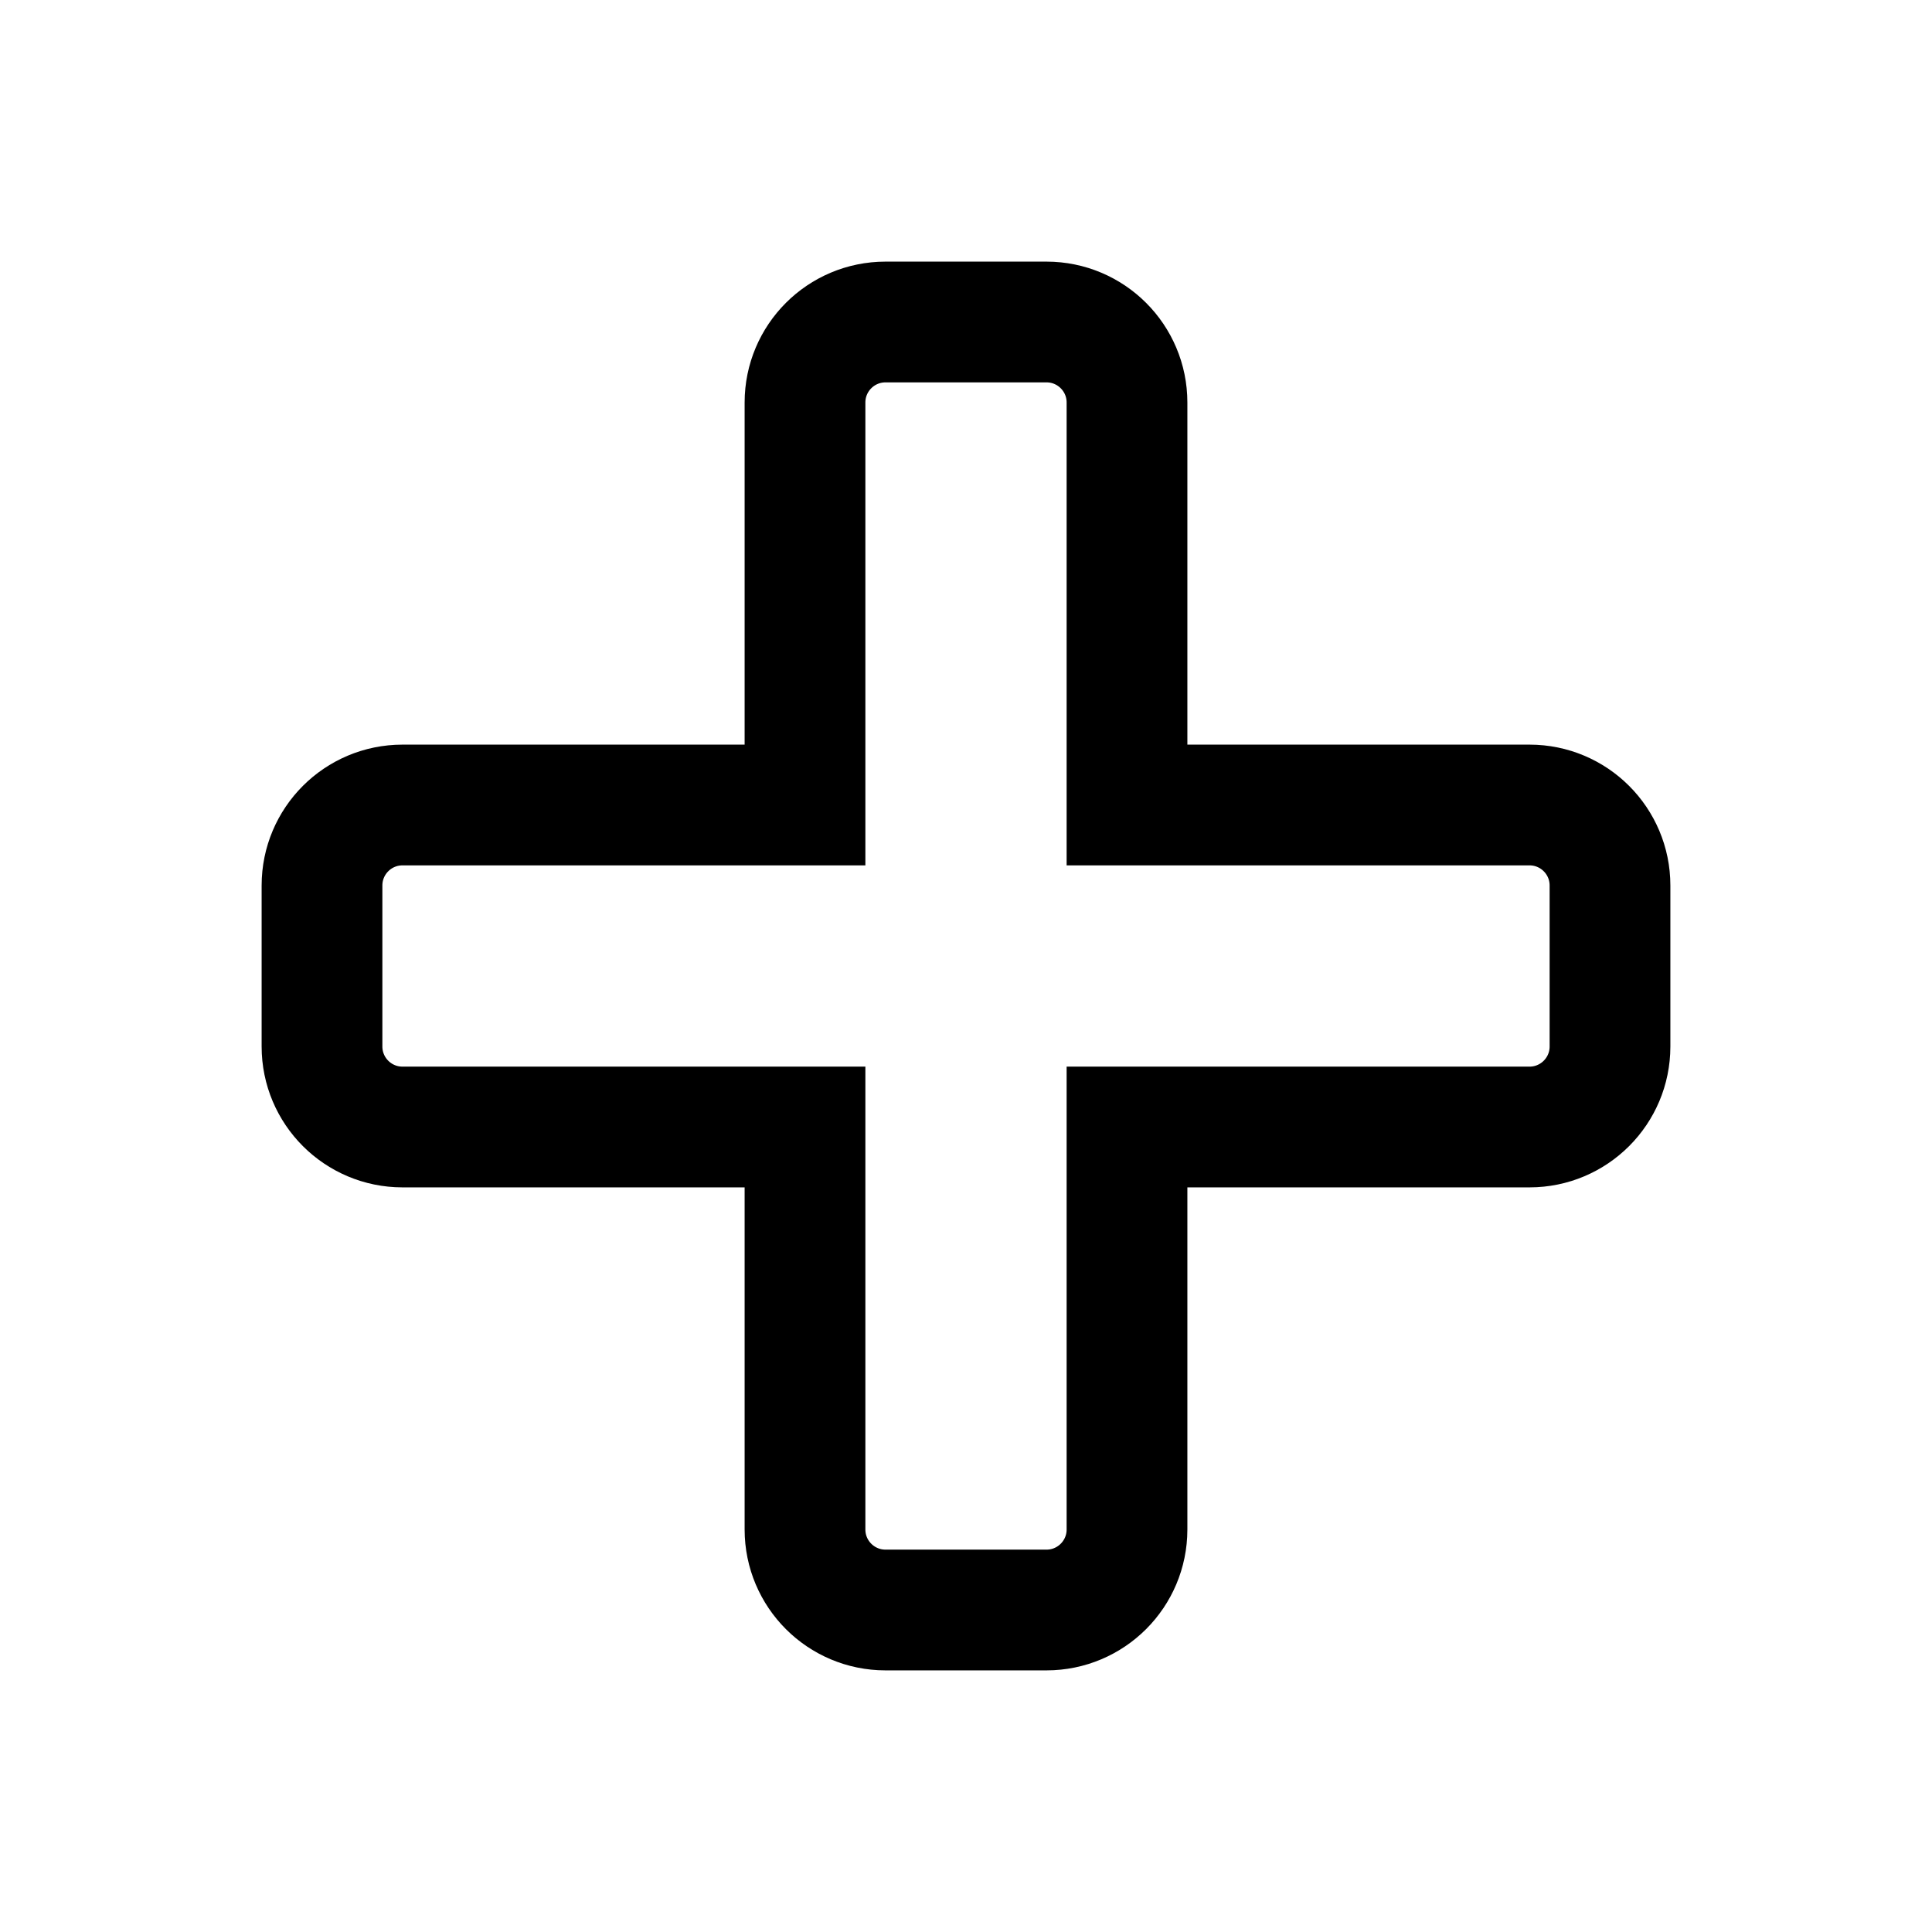
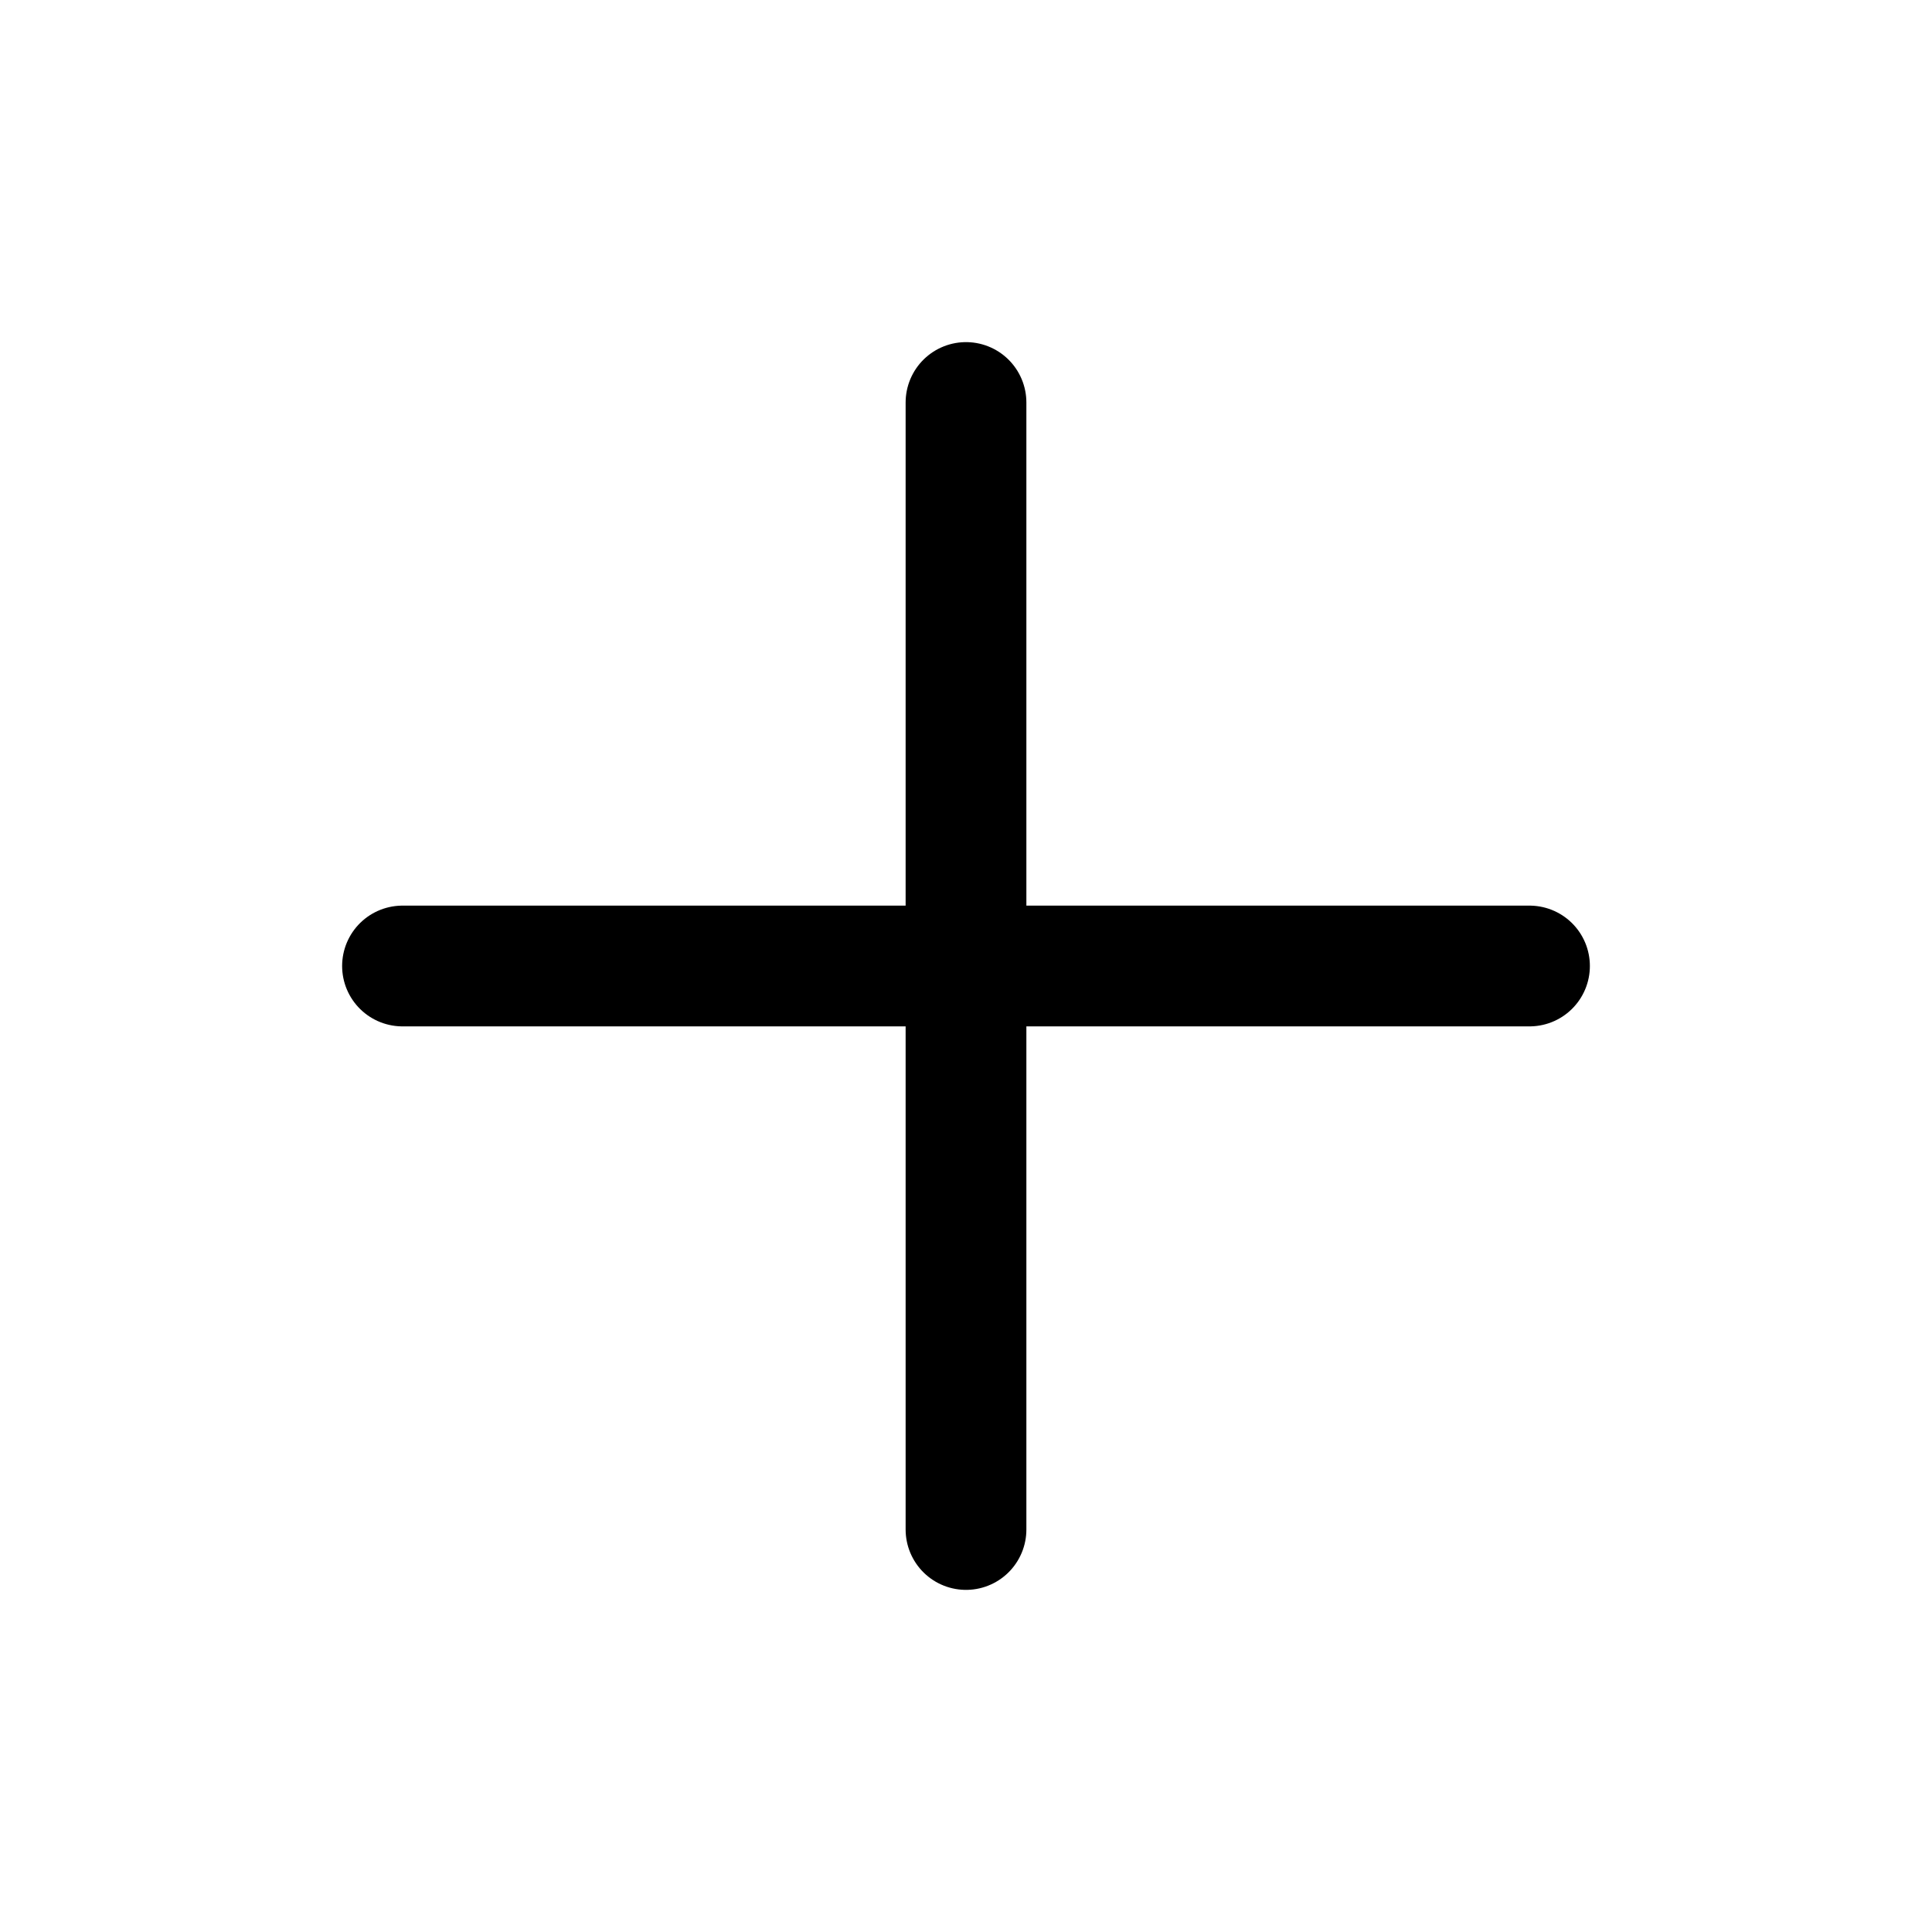
<svg xmlns="http://www.w3.org/2000/svg" width="24" height="24" fill="none" viewBox="0 0 24 24">
-   <path class="plus" stroke="currentColor" stroke-width="1.5" d="M14 5a1 1 0 0 0-1-1h-2a1 1 0 0 0-1 1v5H5a1 1 0 0 0-1 1v2a1 1 0 0 0 1 1h5v5a1 1 0 0 0 1 1h2a1 1 0 0 0 1-1v-5h5a1 1 0 0 0 1-1v-2a1 1 0 0 0-1-1h-5z" />
+   <path class="plus" stroke="currentColor" stroke-linecap="round" stroke-width="1.5" d="M5 12h14m-7 7V5" />
</svg>
